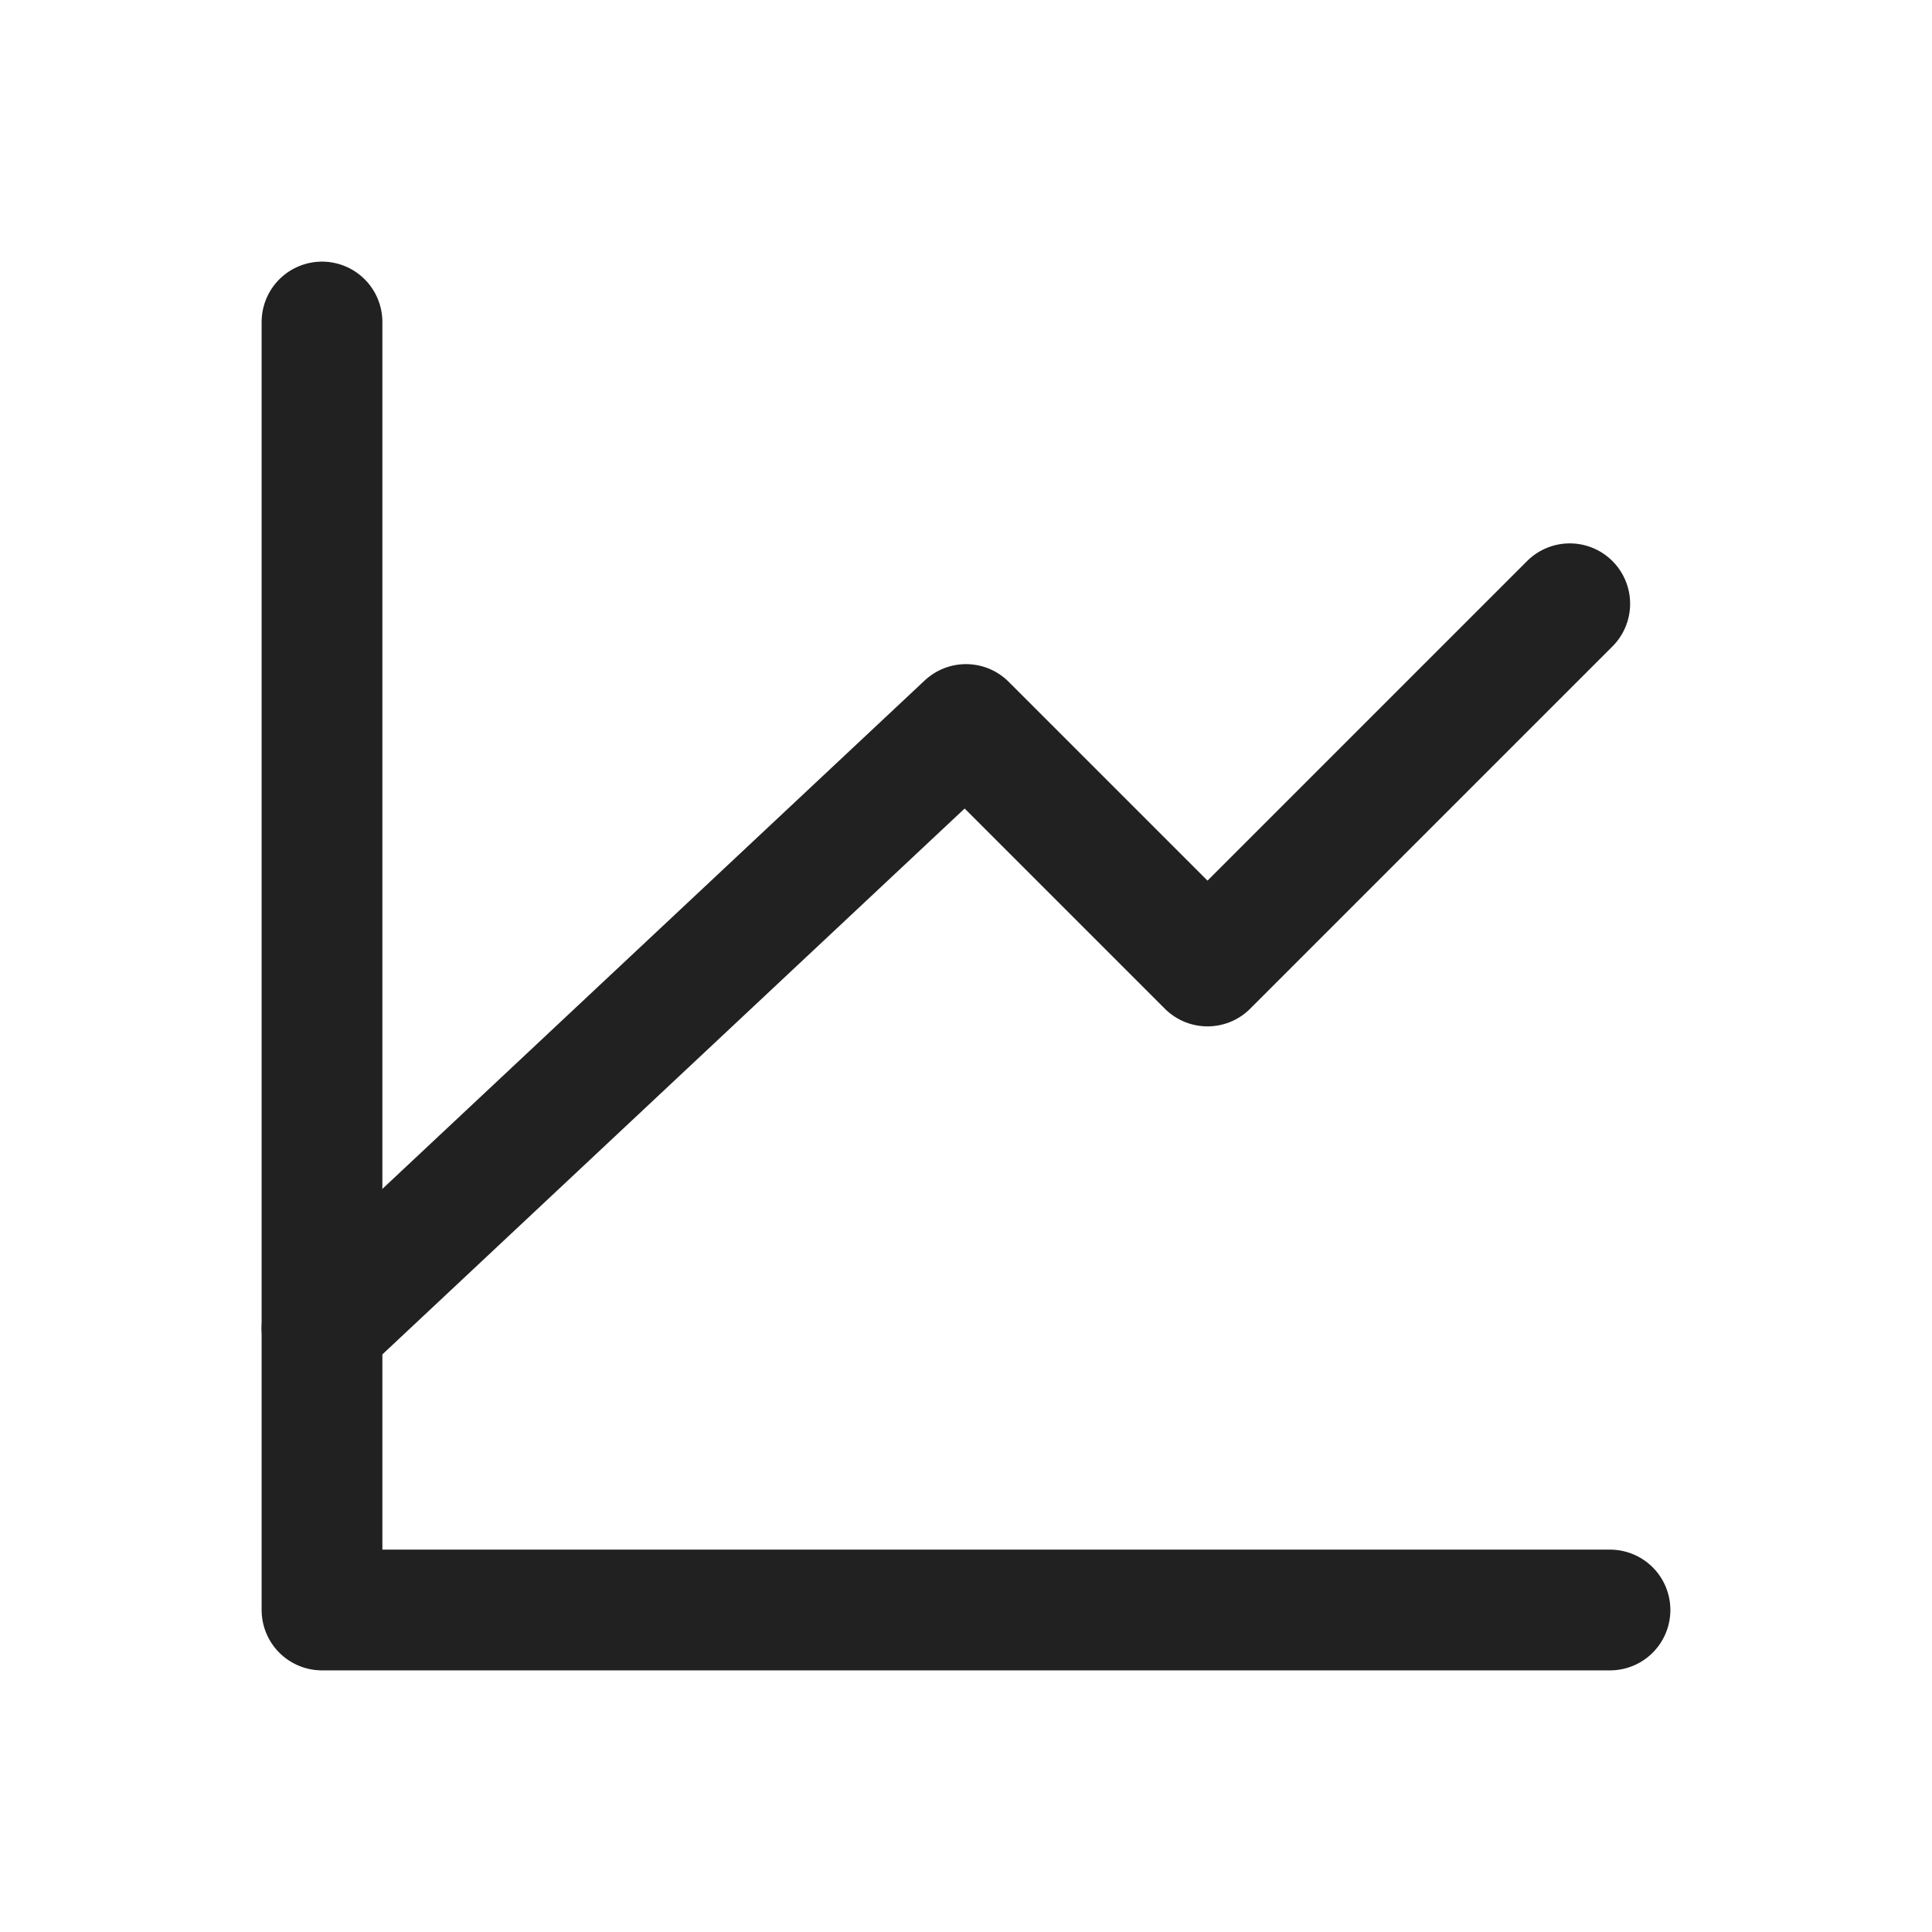
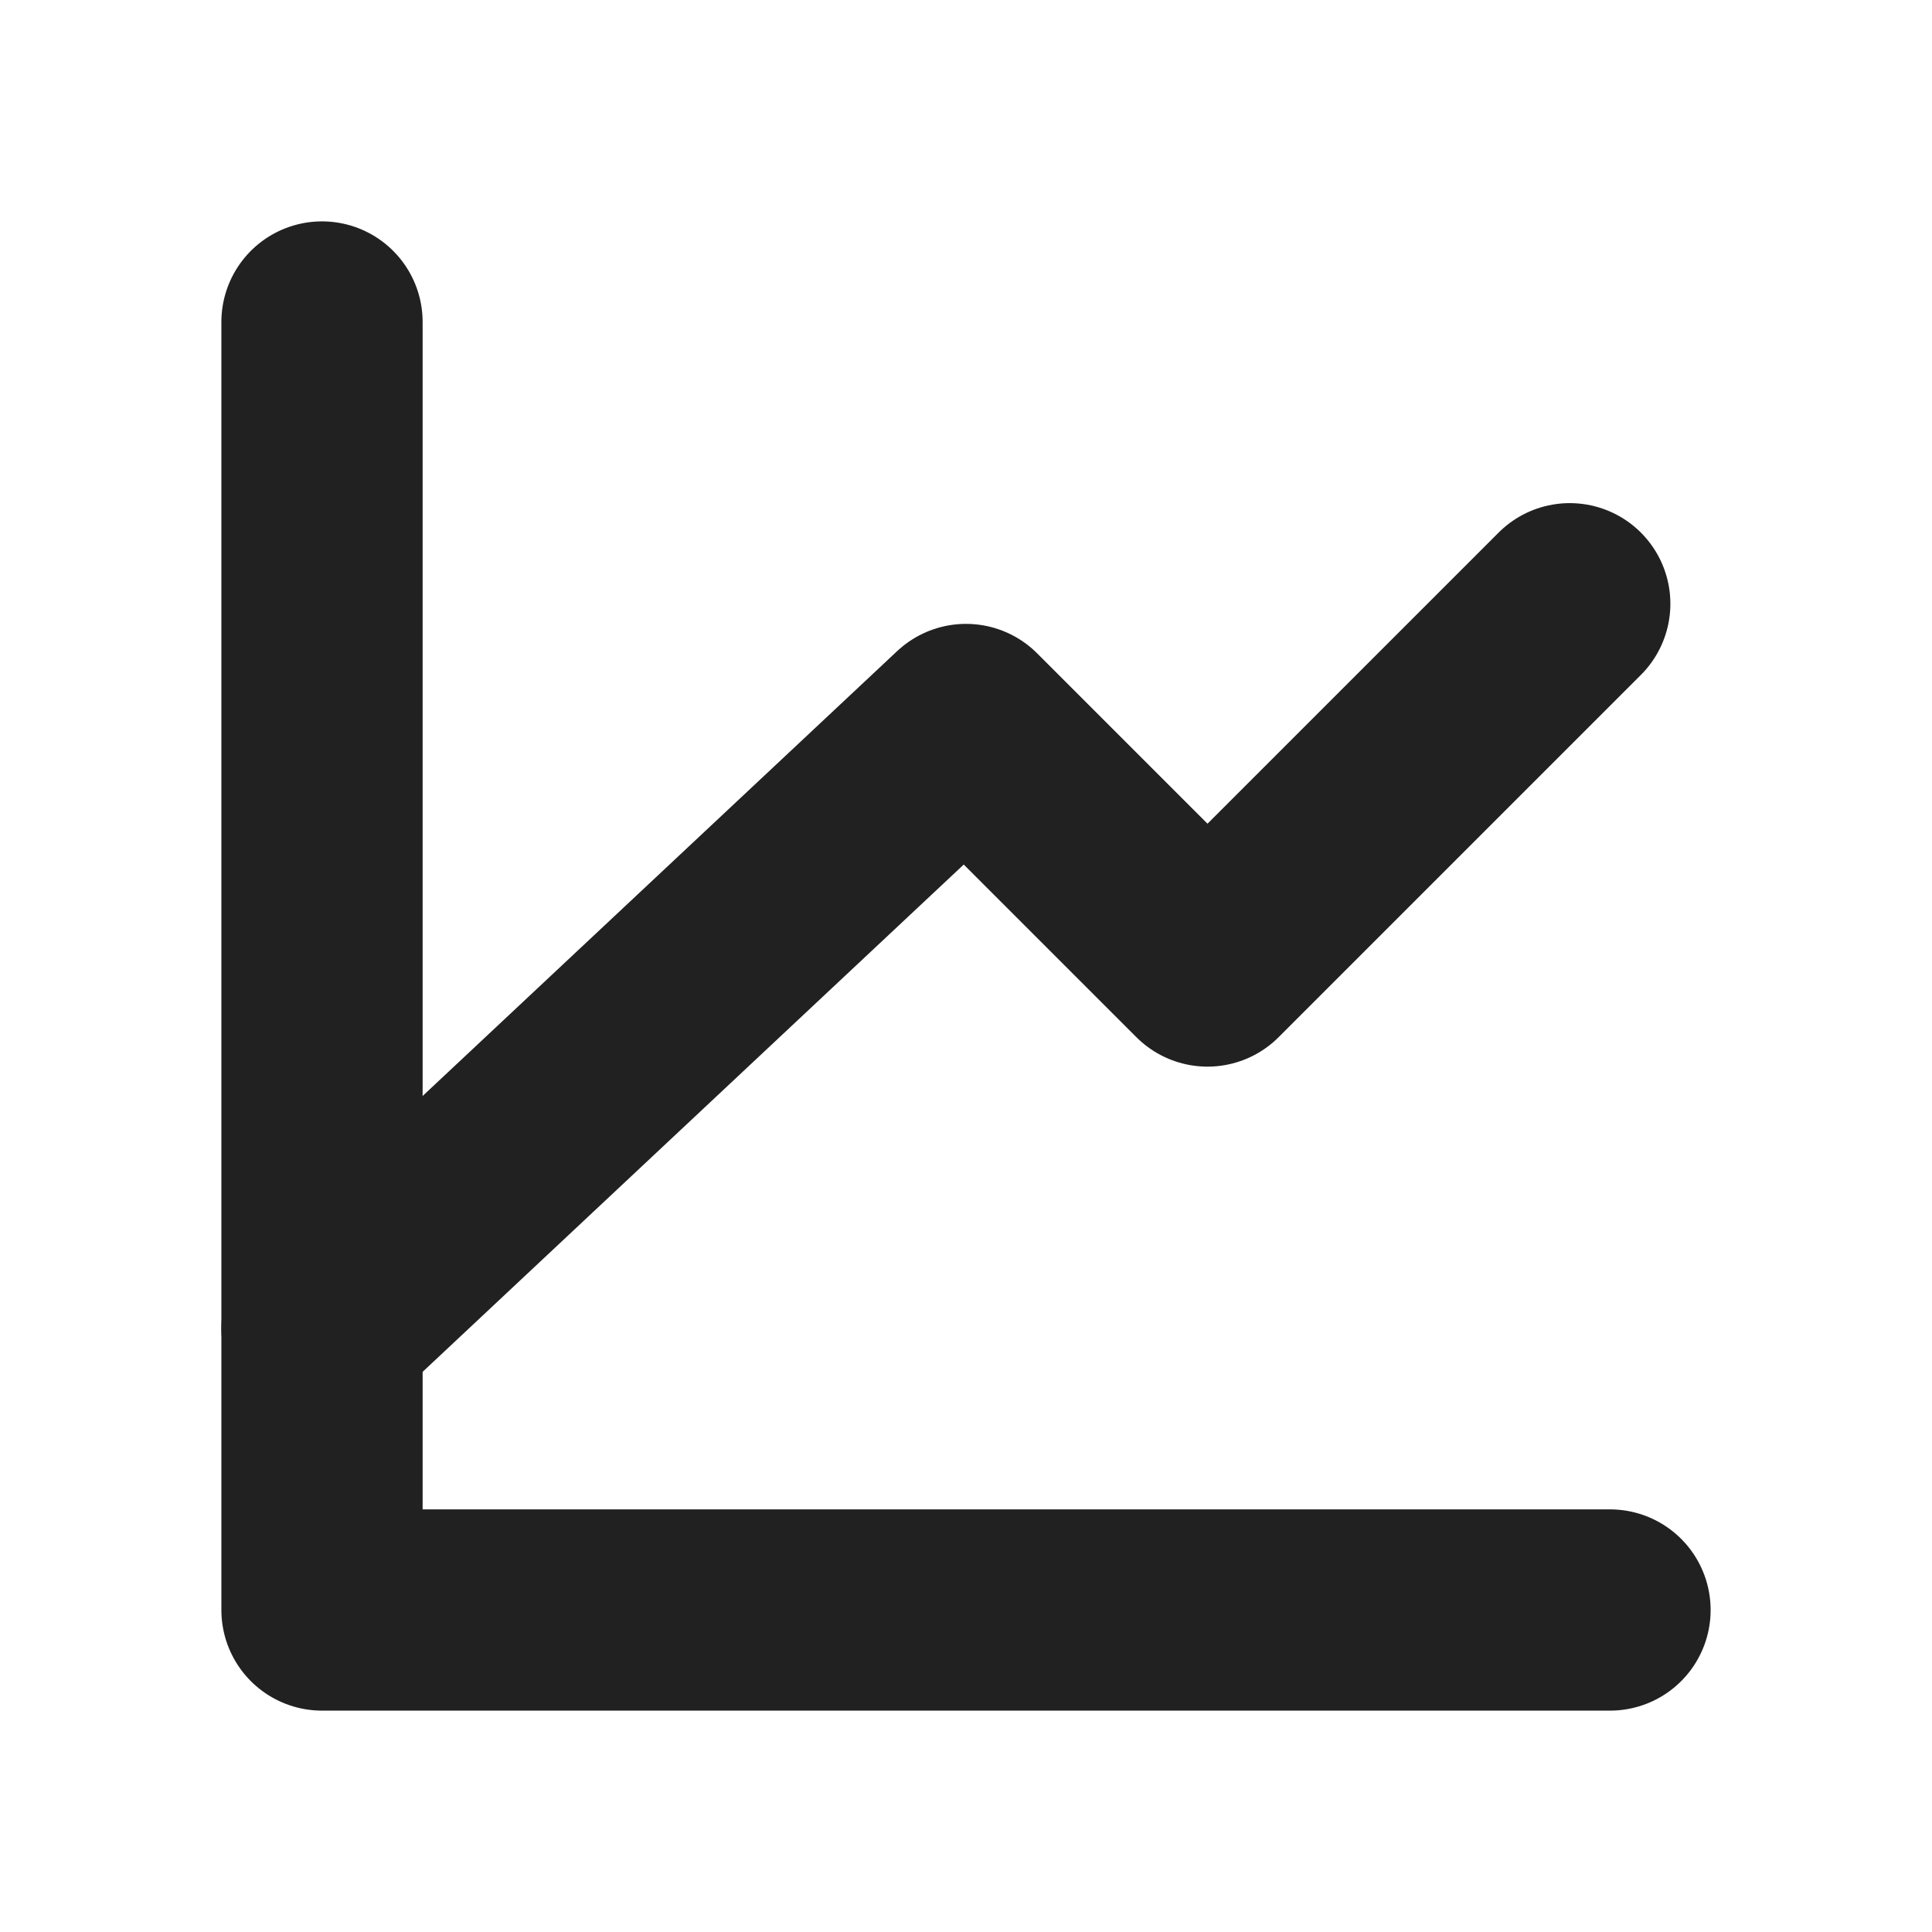
<svg xmlns="http://www.w3.org/2000/svg" width="24" height="24" viewBox="0 0 24 24" fill="none">
-   <path d="M20 20H4V4" stroke="#212121" stroke-width="1.5" stroke-linecap="round" stroke-linejoin="round" />
-   <path d="M4 16.5L12 9L15 12L19.5 7.5" stroke="#212121" stroke-width="1.5" stroke-linecap="round" stroke-linejoin="round" />
+   <path d="M20 20H4V4" stroke="#212121" stroke-width="2.5" stroke-linecap="round" stroke-linejoin="round" />
+   <path d="M4 16.5L12 9L15 12L19.5 7.5" stroke="#212121" stroke-width="2.5" stroke-linecap="round" stroke-linejoin="round" />
</svg>
